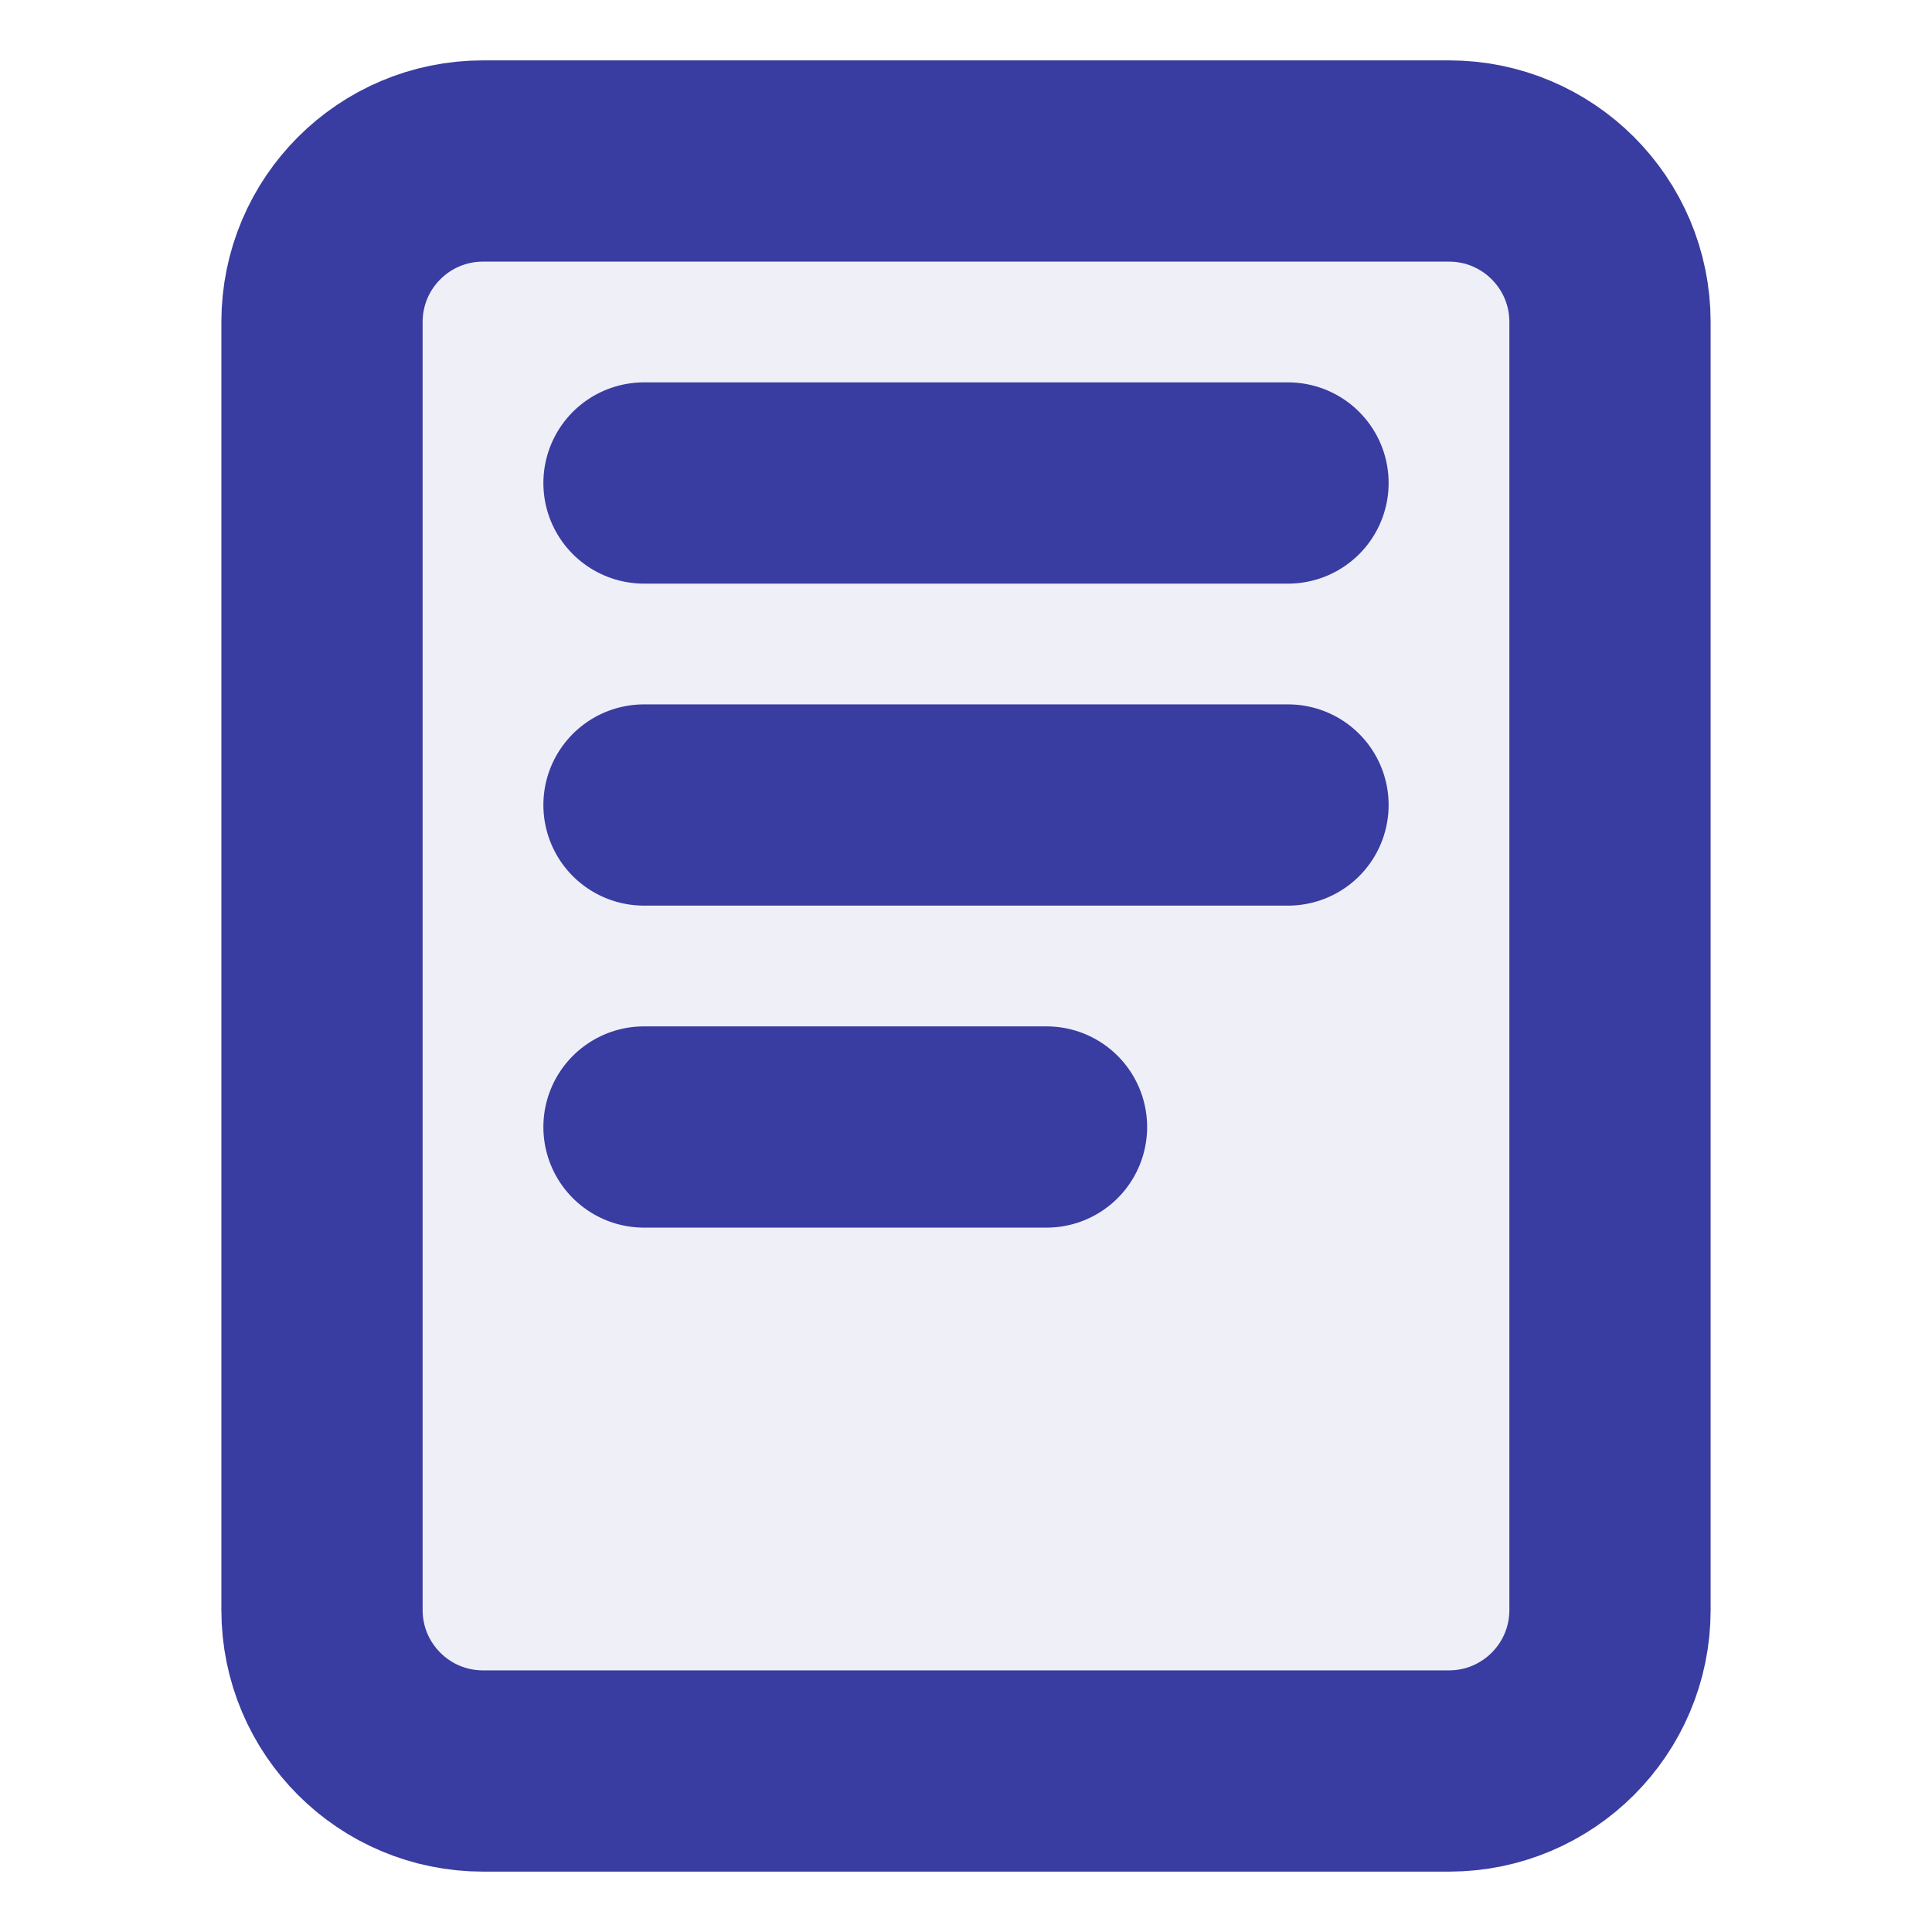
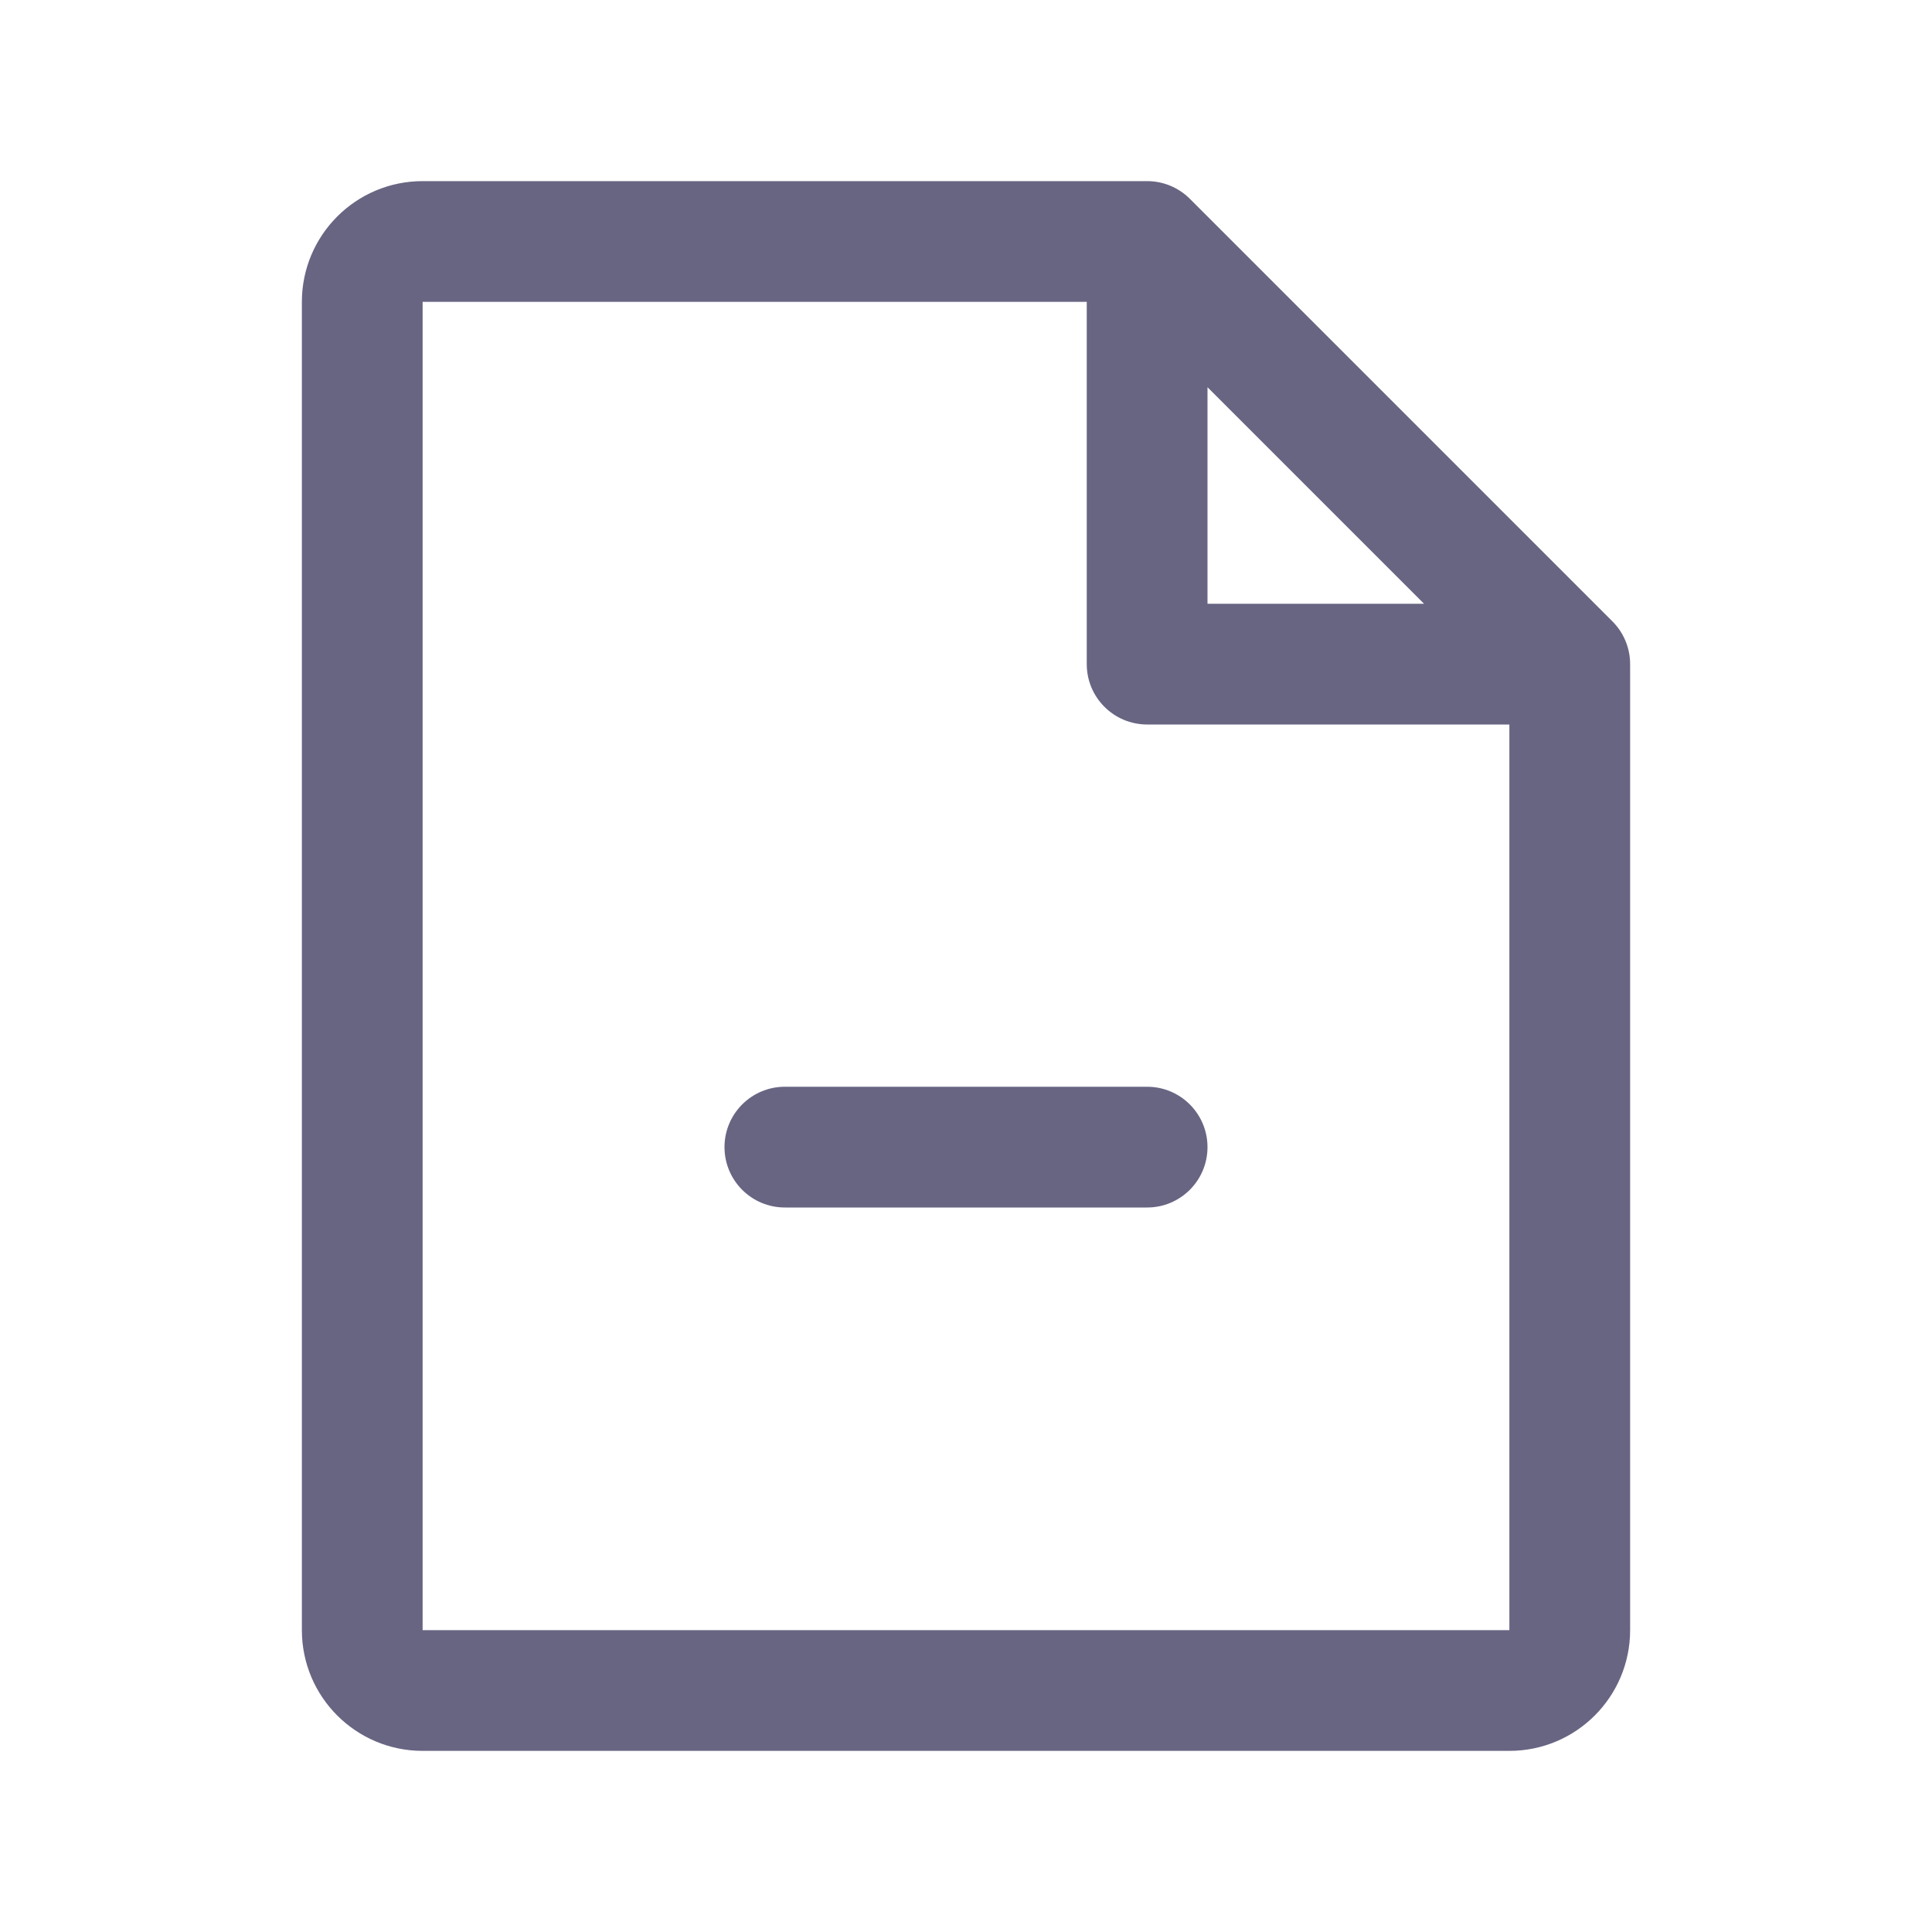
- <svg xmlns="http://www.w3.org/2000/svg" width="24" height="24" fill="none" viewBox="0 0 24 24">
-   <rect width="16" height="20" x="4" y="2" rx="2" fill="#393CA0" fill-opacity="0.08" />
-   <rect width="16" height="20" x="4" y="2" rx="2" stroke="#393CA0" stroke-width="2.5" />
-   <path d="M8 6h8M8 10h8M8 14h5" stroke="#393CA0" stroke-width="2.5" stroke-linecap="round" />
+ <svg xmlns="http://www.w3.org/2000/svg" class="w-6 h-6" fill="#686583" id="Flat" viewBox="0 0 256 256">
+   <path d="M213.66,82.34l-56-56A8,8,0,0,0,152,24H56A16,16,0,0,0,40,40V216a16,16,0,0,0,16,16H200a16,16,0,0,0,16-16V88A8,8,0,0,0,213.66,82.34ZM160,51.31,188.69,80H160ZM200,216H56V40h88V88a8,8,0,0,0,8,8h48V216Zm-40-64a8,8,0,0,1-8,8H104a8,8,0,0,1,0-16h48A8,8,0,0,1,160,152Z" />
</svg>
